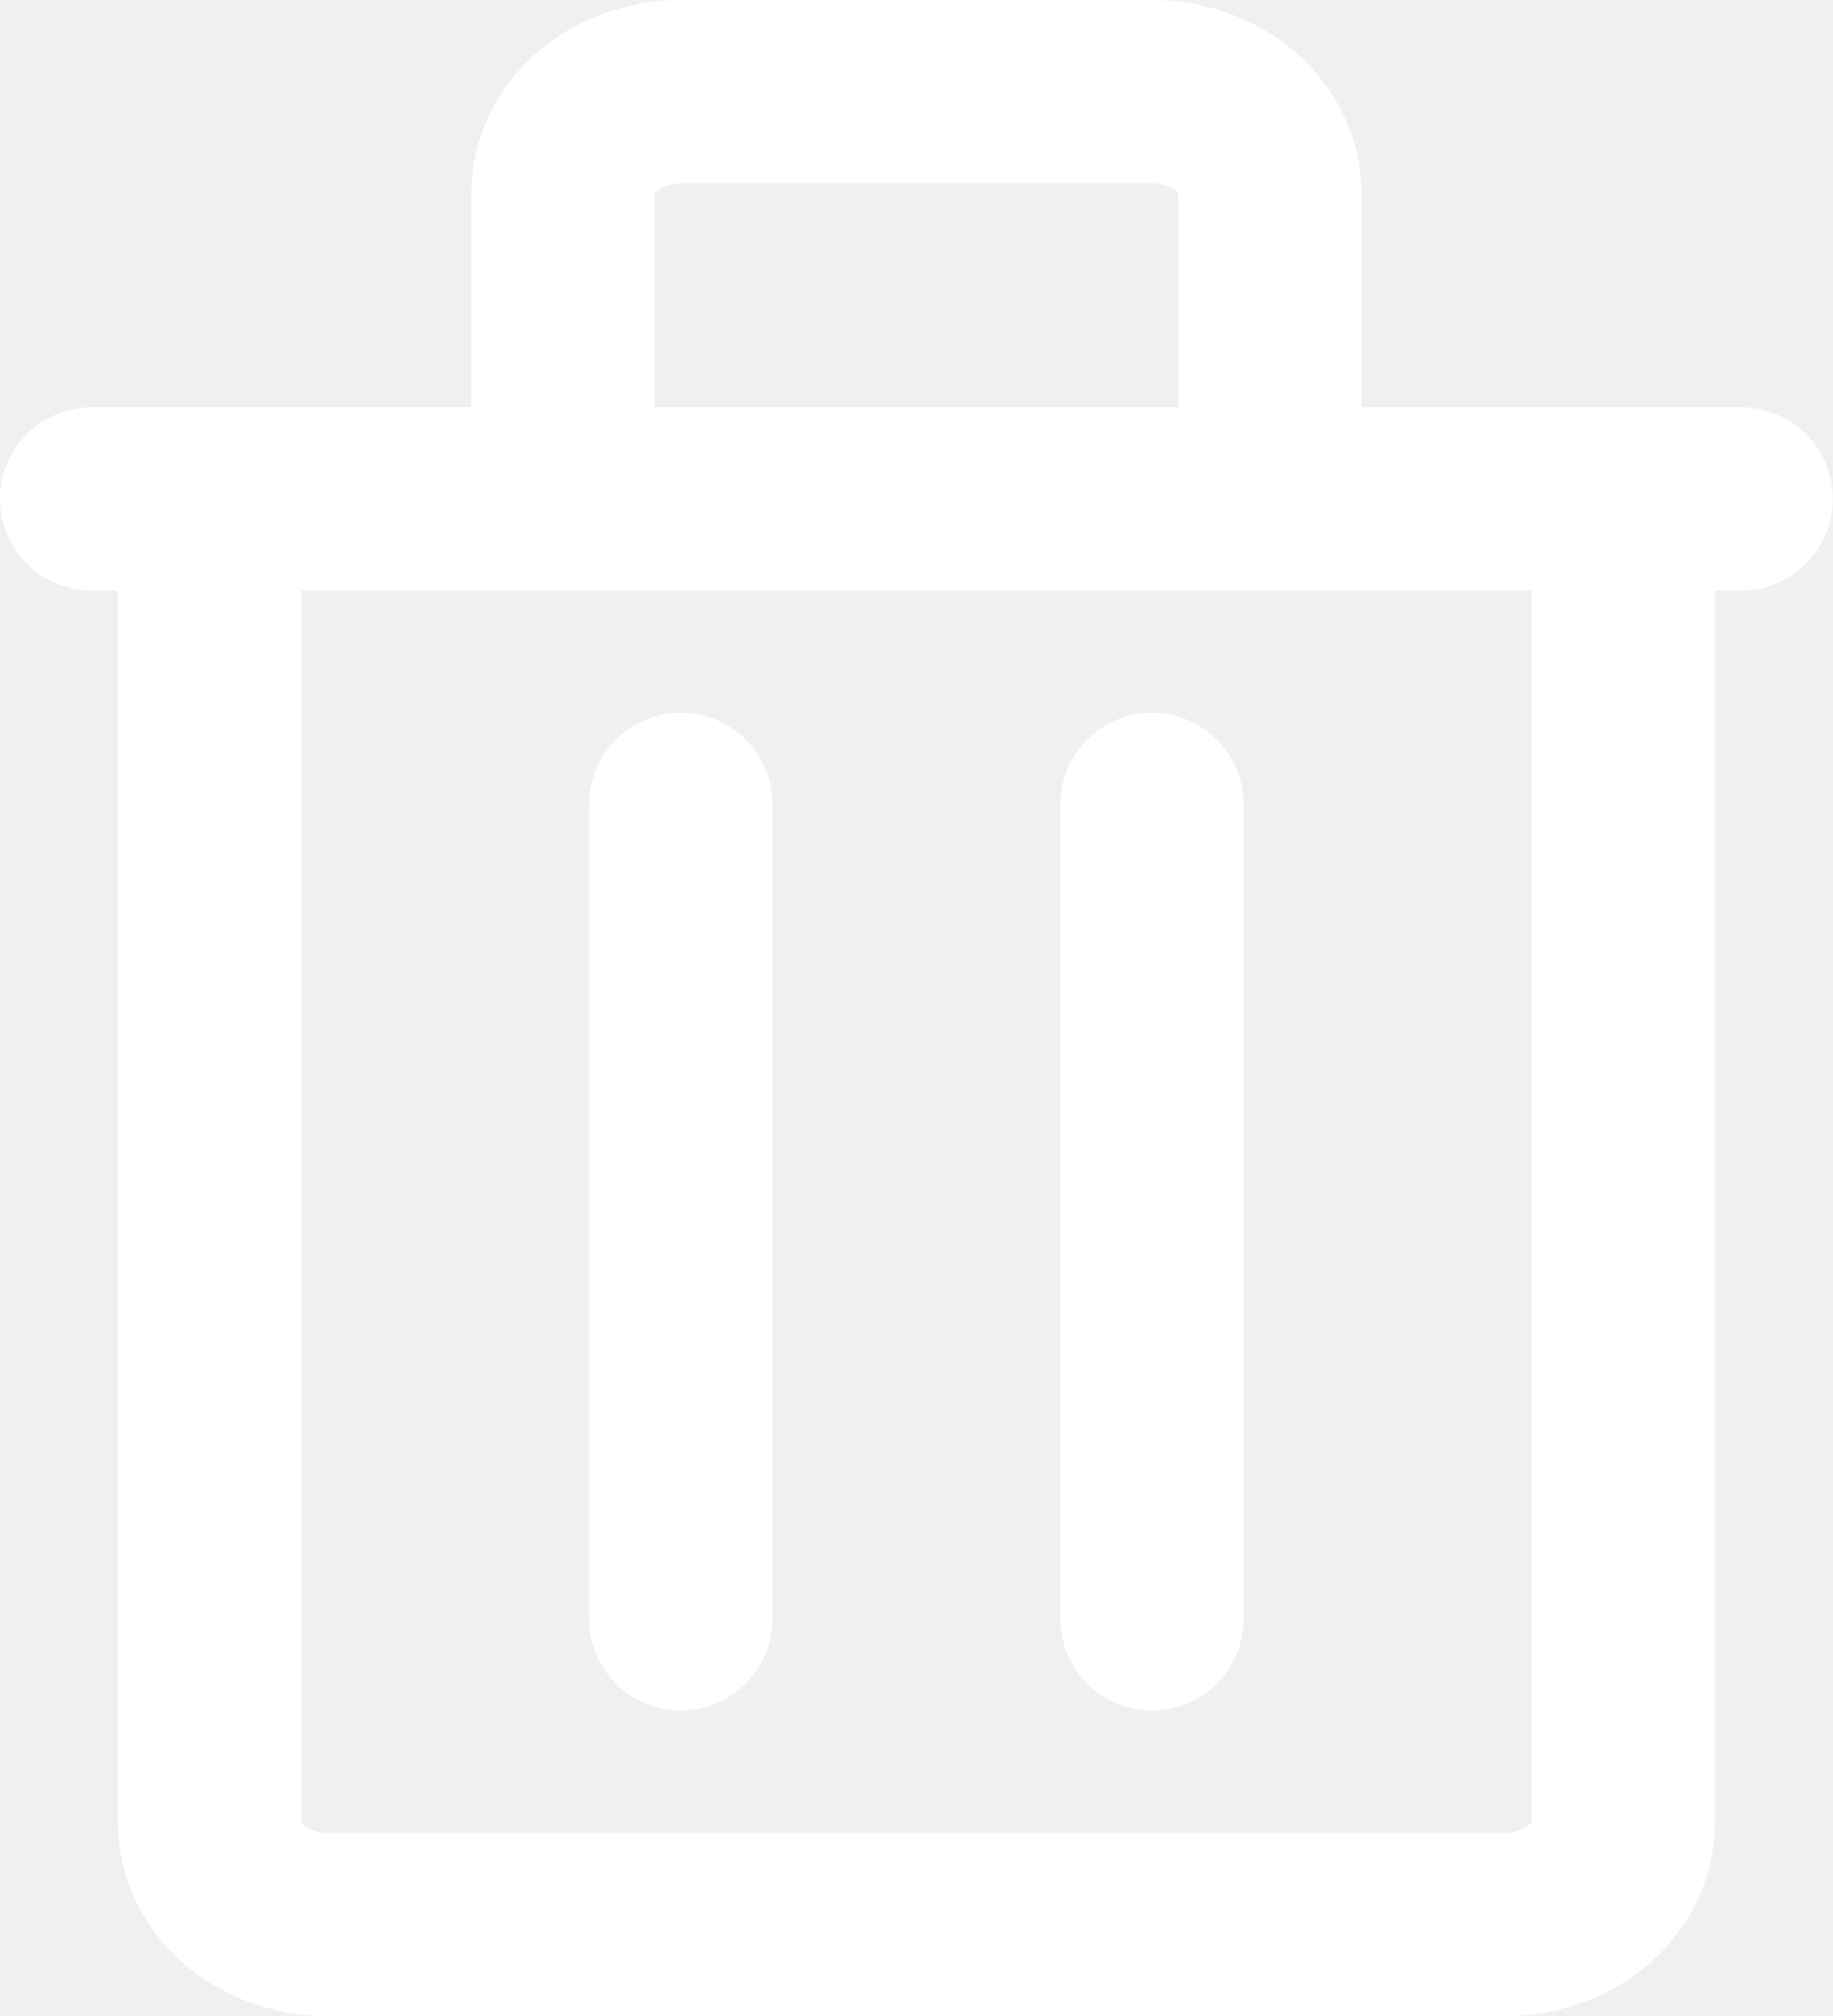
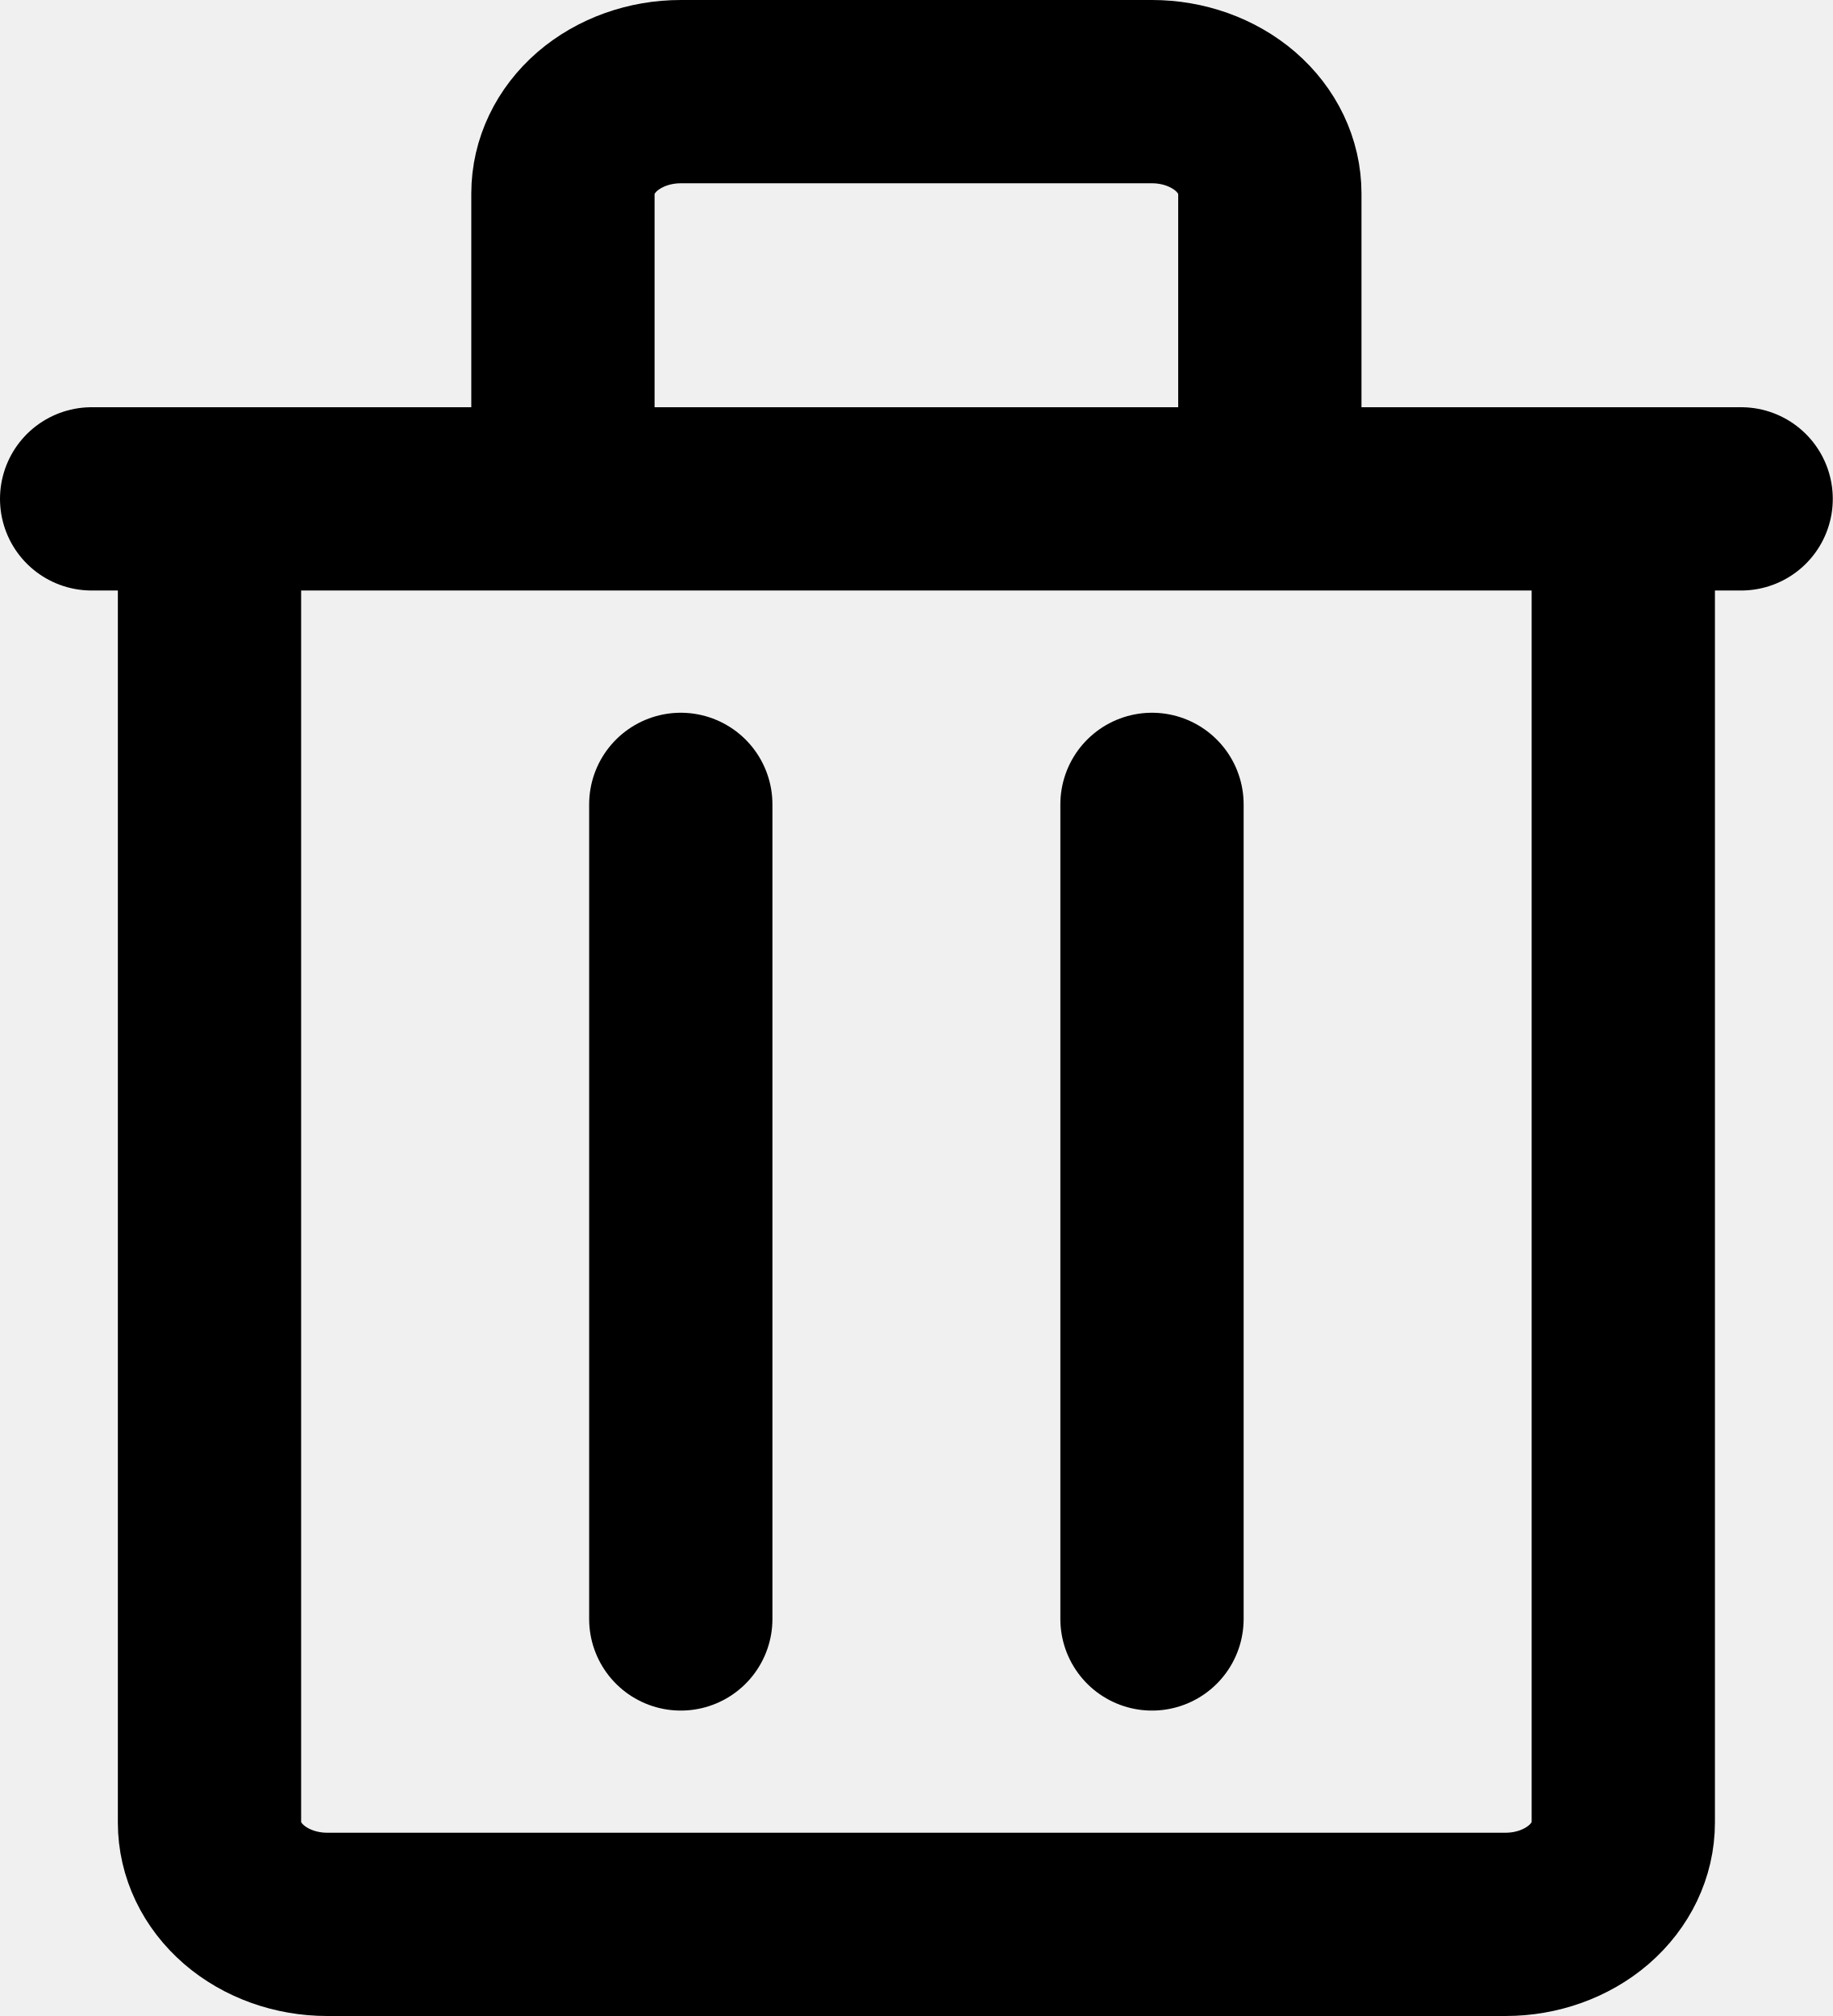
<svg xmlns="http://www.w3.org/2000/svg" width="20" height="22" viewBox="0 0 20 22" fill="none">
-   <path d="M1 5.444H19M7.429 8.778V17.667M12.571 8.778V17.667M7.429 1H12.571C12.912 1 13.239 1.117 13.481 1.325C13.722 1.534 13.857 1.816 13.857 2.111V5.444H6.143V2.111C6.143 1.816 6.278 1.534 6.519 1.325C6.761 1.117 7.088 1 7.429 1ZM2.286 5.444H17.714V19.889C17.714 20.184 17.579 20.466 17.338 20.675C17.097 20.883 16.77 21 16.429 21H3.571C3.23 21 2.903 20.883 2.662 20.675C2.421 20.466 2.286 20.184 2.286 19.889V5.444Z" stroke="white" stroke-width="2" stroke-linecap="round" stroke-linejoin="round" />
+   <path d="M1 5.444H19M7.429 8.778V17.667M12.571 8.778V17.667M7.429 1H12.571C12.912 1 13.239 1.117 13.481 1.325C13.722 1.534 13.857 1.816 13.857 2.111V5.444H6.143V2.111C6.143 1.816 6.278 1.534 6.519 1.325C6.761 1.117 7.088 1 7.429 1ZM2.286 5.444H17.714V19.889C17.714 20.184 17.579 20.466 17.338 20.675C17.097 20.883 16.77 21 16.429 21H3.571C3.23 21 2.903 20.883 2.662 20.675C2.421 20.466 2.286 20.184 2.286 19.889V5.444Z" stroke="currentColor" stroke-width="2" stroke-linecap="round" stroke-linejoin="round" />
</svg>
